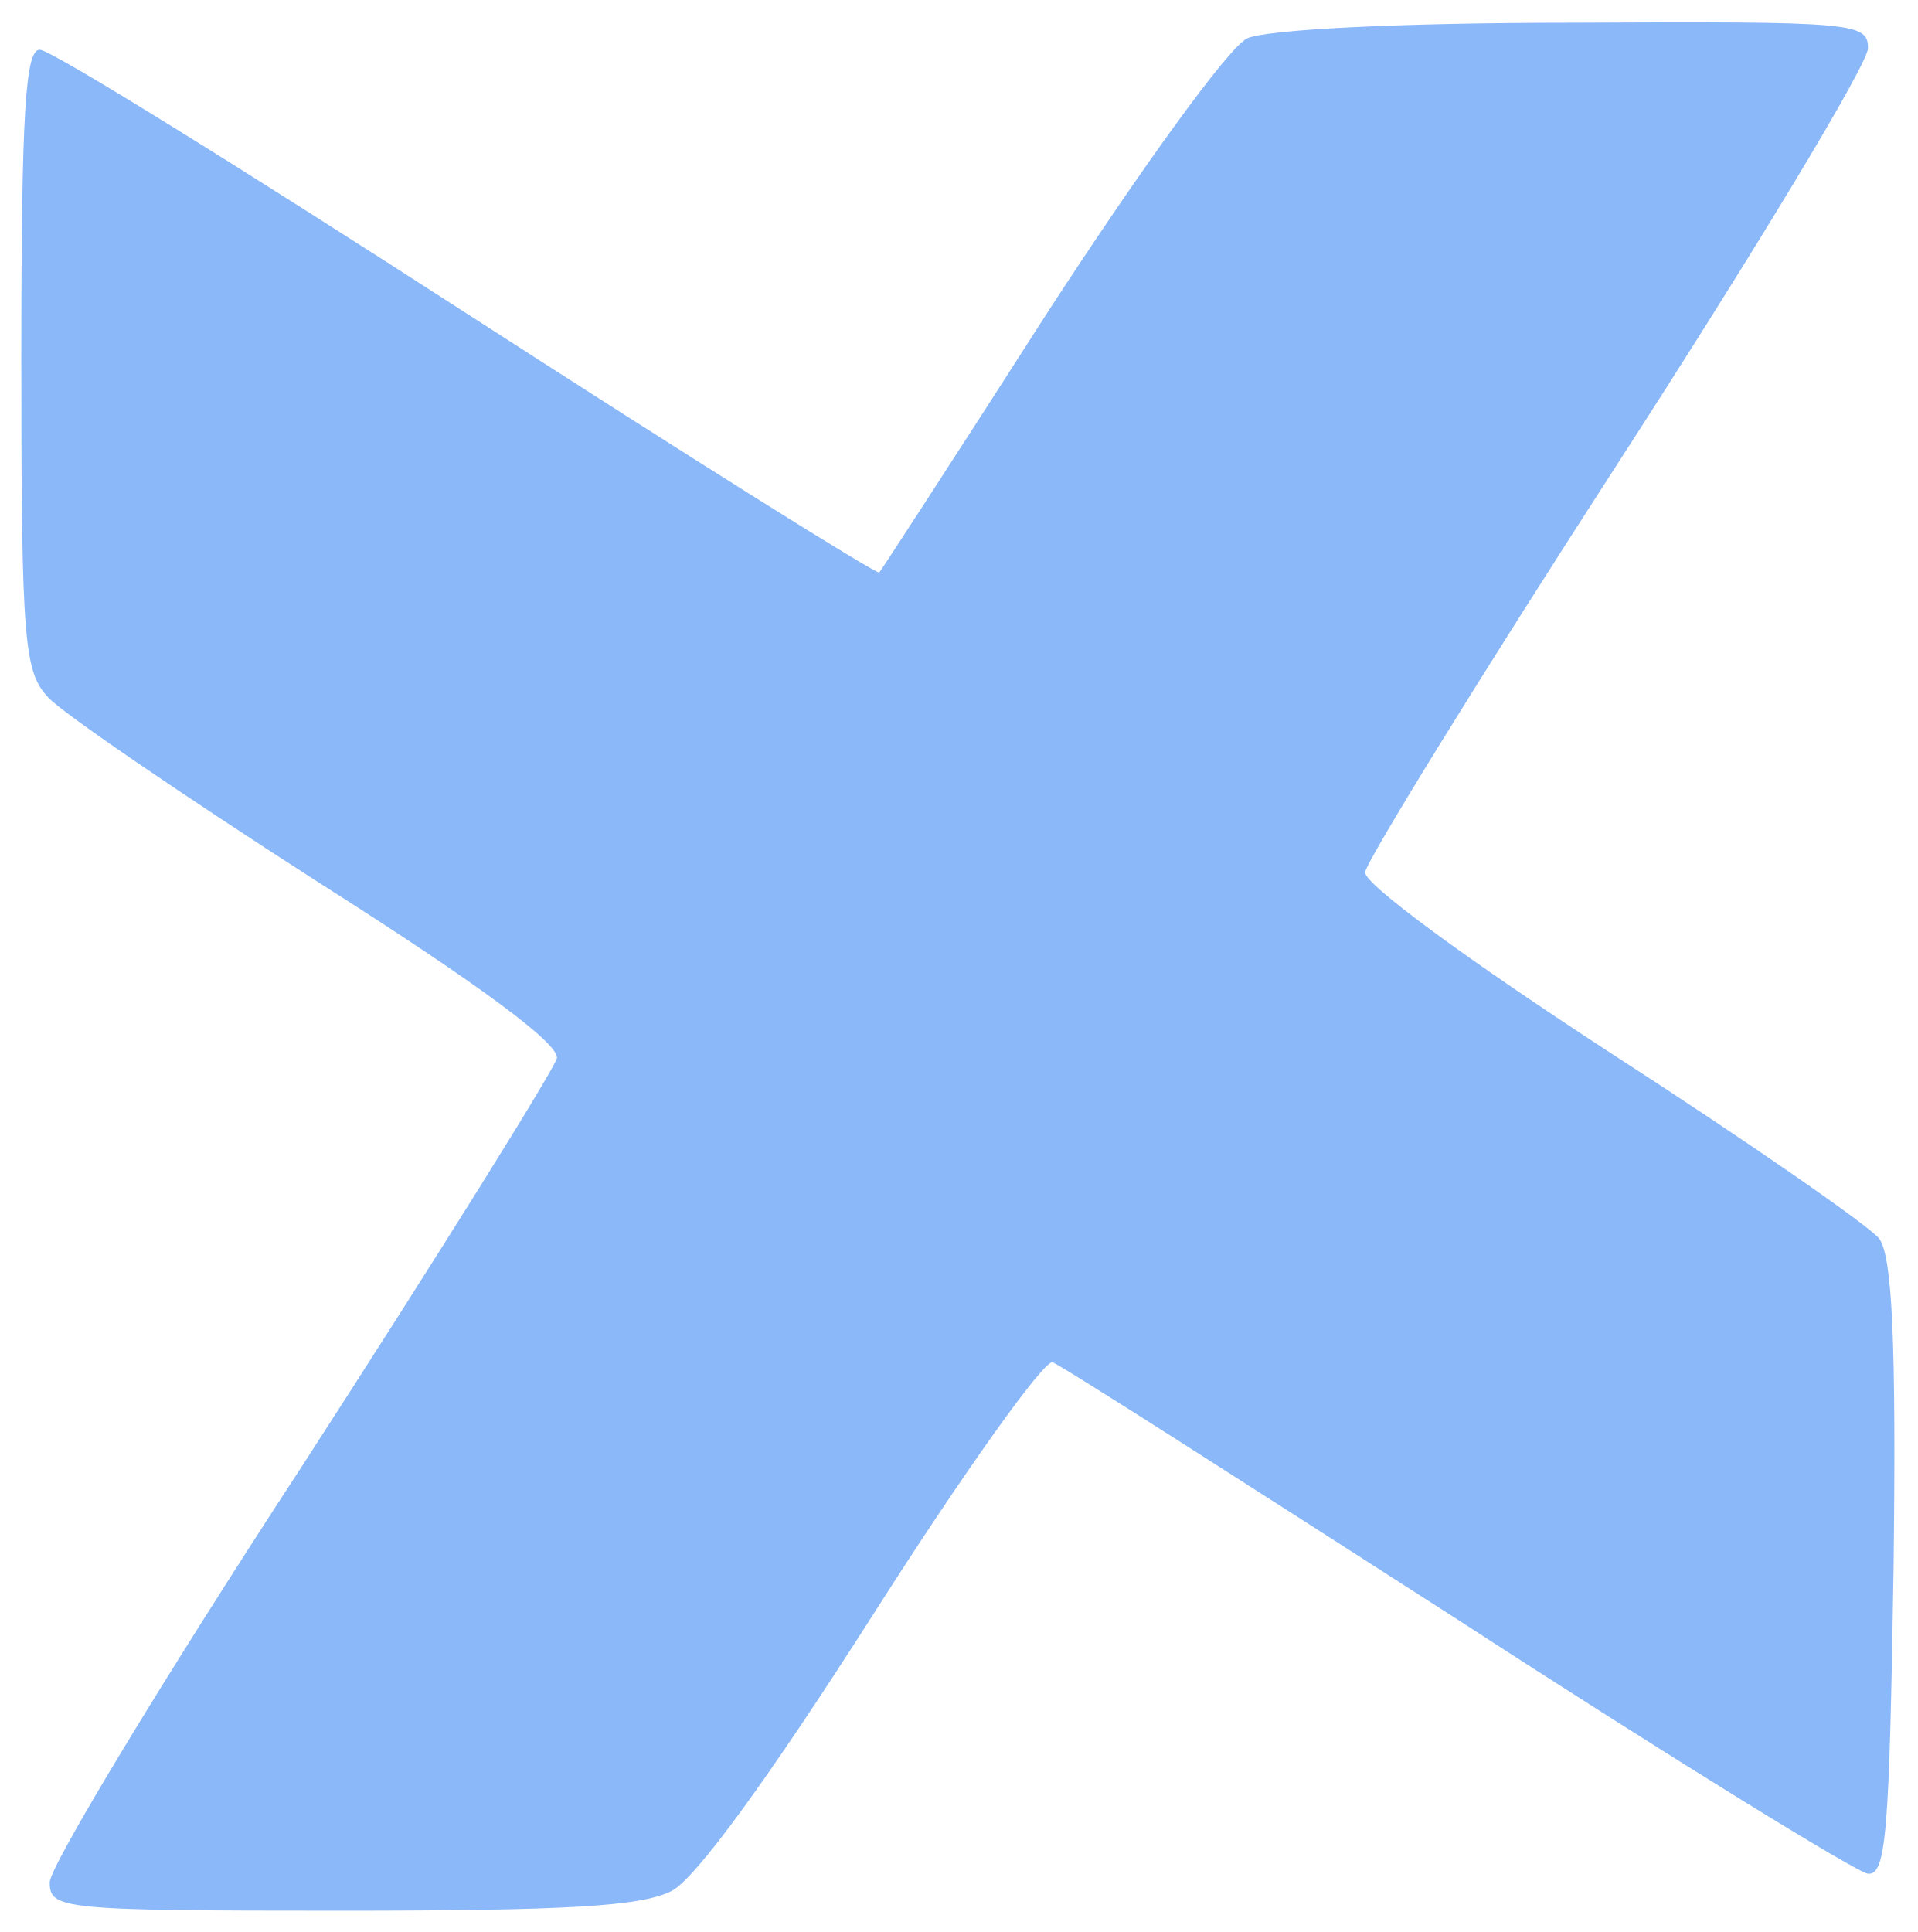
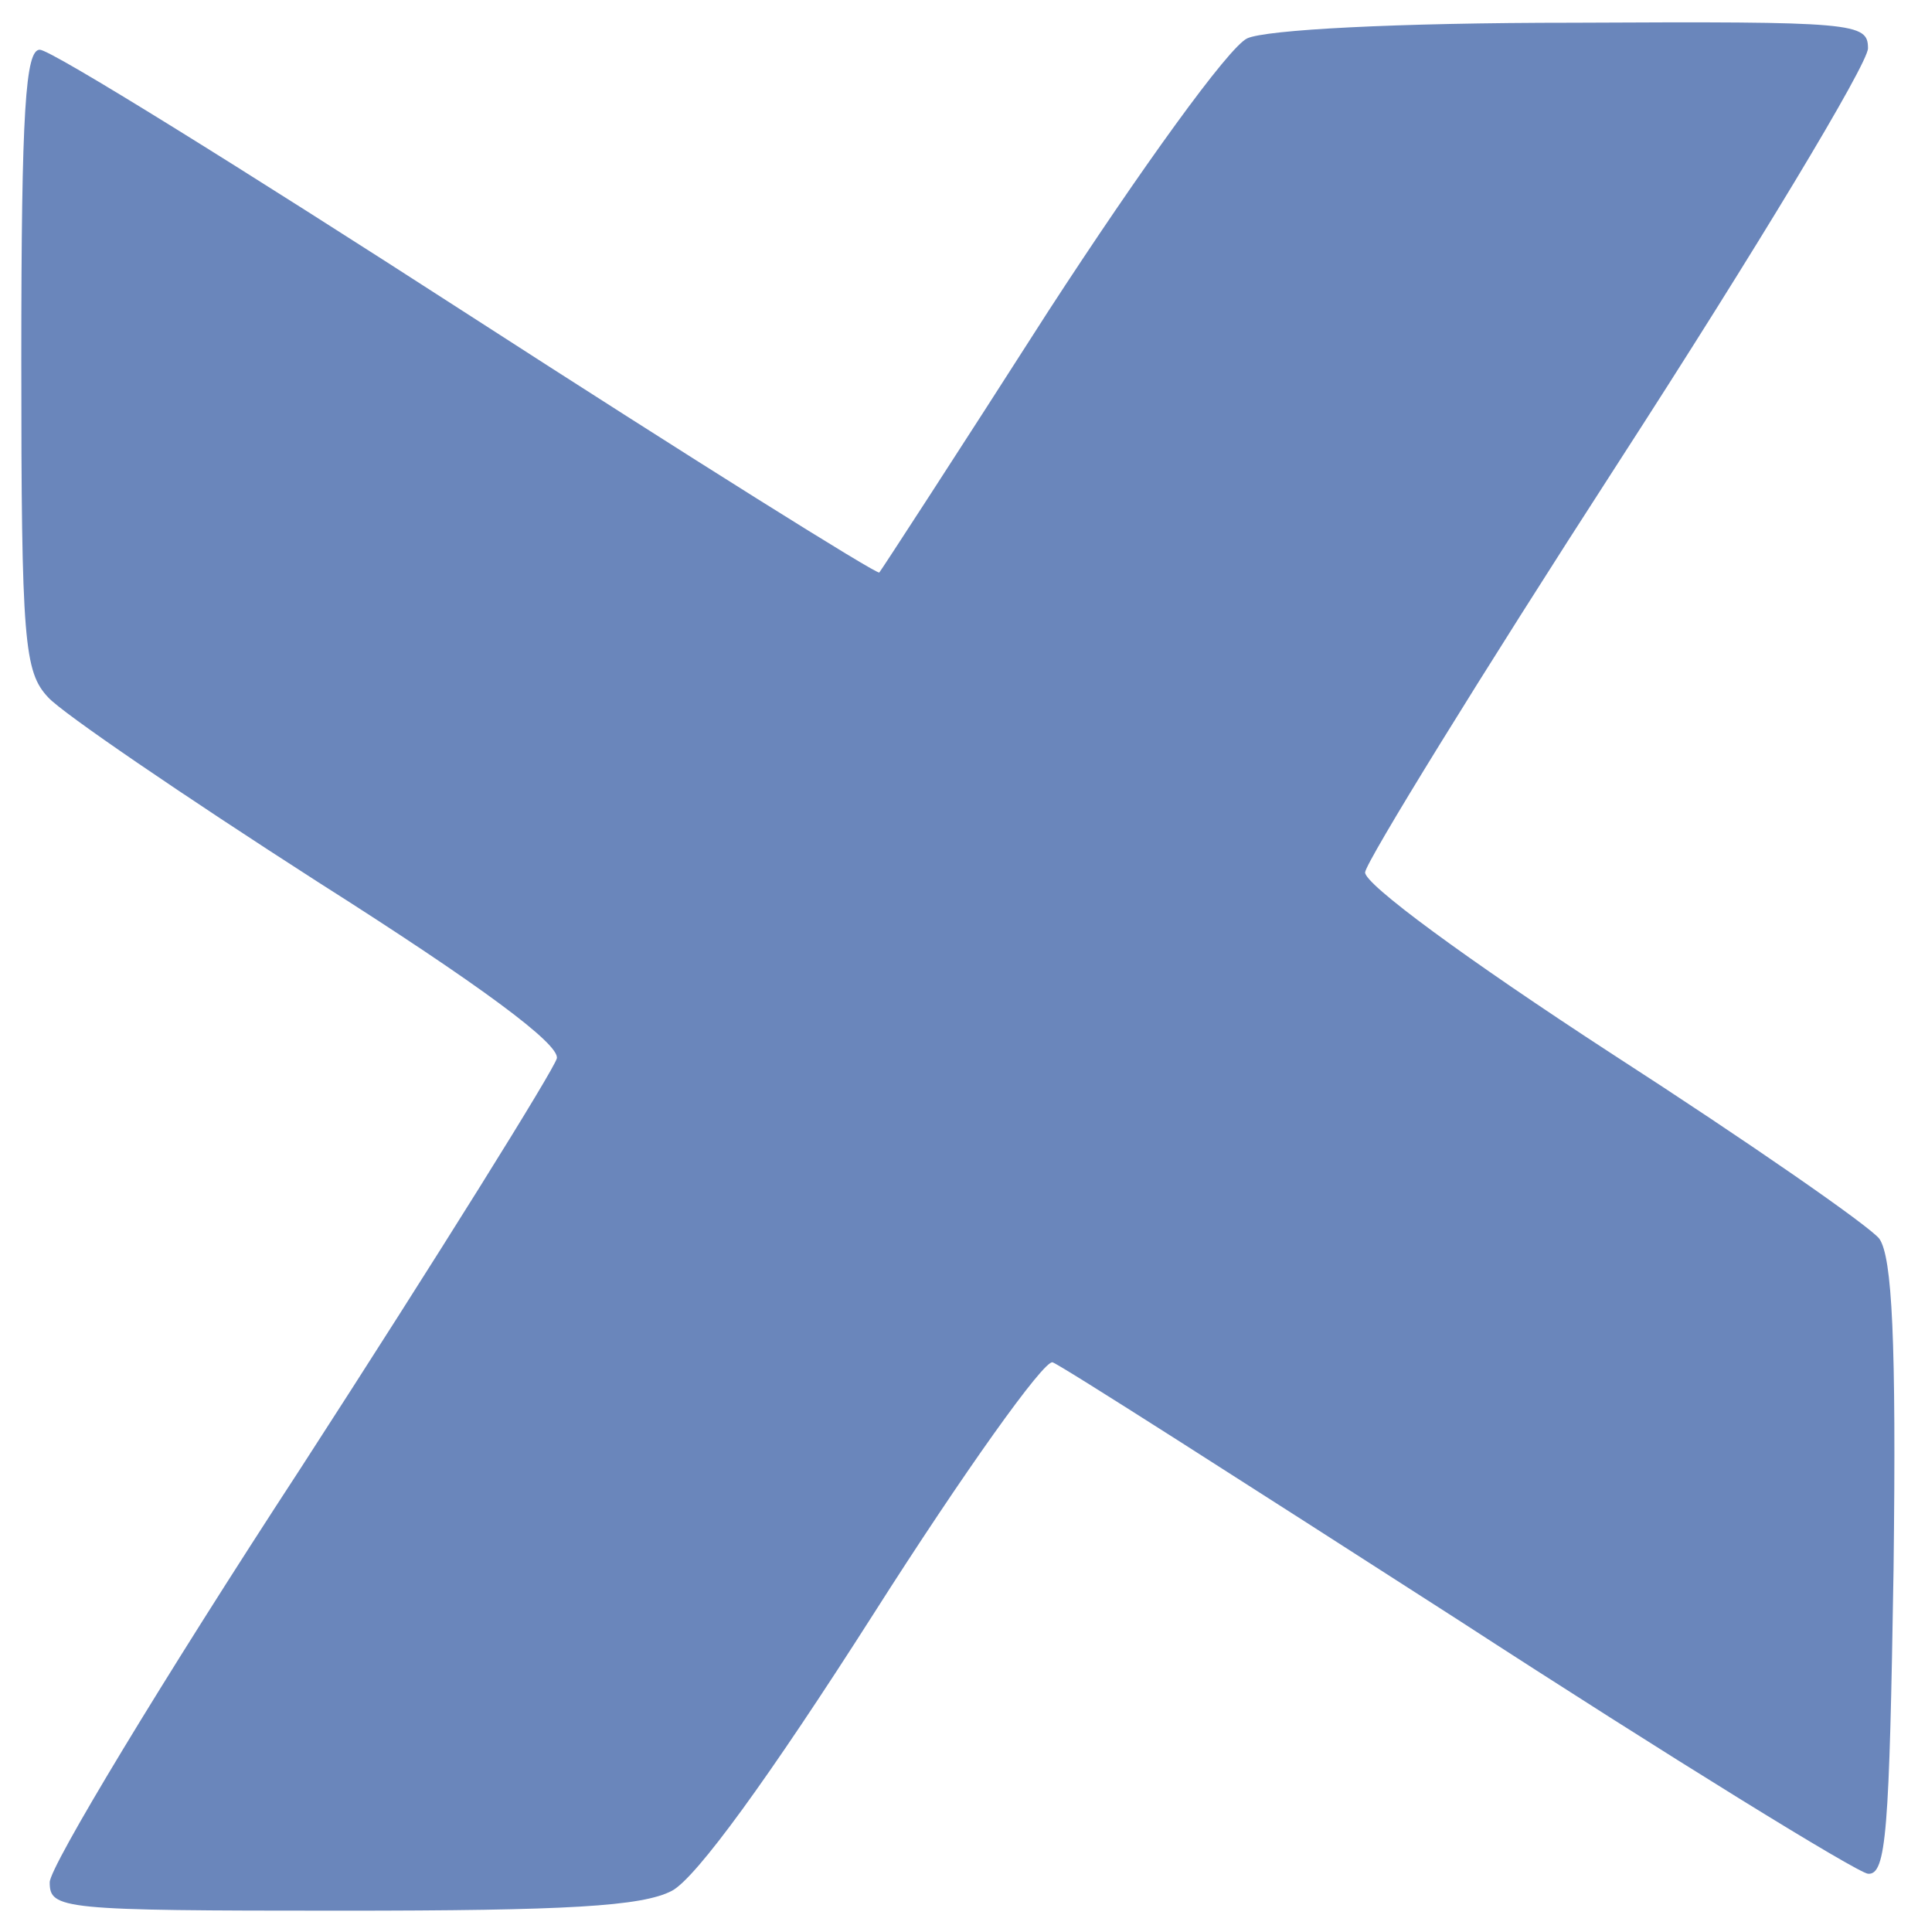
<svg xmlns="http://www.w3.org/2000/svg" viewBox="831.5 -0.5 135.0 136.0" role="img" aria-label="Avantex">
  <g transform="translate(0,135) scale(0.1,-0.1)" stroke="none">
-     <path class="ax-x" fill="#8bb8f8" d="M9193 1328 c-13 -6 -75 -92 -140 -192 -64 -100 -118 -183 -119 -184 -1 -2 -132 80 -290 182 -158 102 -293 186 -301 186 -10 0 -13 -42 -13 -218 0 -199 2 -220 19 -238 10 -11 95 -69 190 -130 115 -73 170 -114 168 -124 -2 -8 -83 -138 -180 -288 -98 -150 -177 -281 -177 -292 0 -19 8 -20 205 -20 159 0 212 3 233 14 17 9 68 79 142 195 63 99 120 179 126 177 6 -2 134 -84 285 -181 151 -98 281 -178 289 -179 13 -1 15 30 18 214 2 162 -1 220 -10 233 -7 9 -92 68 -188 130 -103 67 -175 120 -174 128 1 8 81 138 178 288 97 150 176 281 176 292 0 18 -9 19 -207 18 -127 0 -217 -5 -230 -11z" />
+     <path class="ax-x" fill="#6A86BB" d="M9193 1328 c-13 -6 -75 -92 -140 -192 -64 -100 -118 -183 -119 -184 -1 -2 -132 80 -290 182 -158 102 -293 186 -301 186 -10 0 -13 -42 -13 -218 0 -199 2 -220 19 -238 10 -11 95 -69 190 -130 115 -73 170 -114 168 -124 -2 -8 -83 -138 -180 -288 -98 -150 -177 -281 -177 -292 0 -19 8 -20 205 -20 159 0 212 3 233 14 17 9 68 79 142 195 63 99 120 179 126 177 6 -2 134 -84 285 -181 151 -98 281 -178 289 -179 13 -1 15 30 18 214 2 162 -1 220 -10 233 -7 9 -92 68 -188 130 -103 67 -175 120 -174 128 1 8 81 138 178 288 97 150 176 281 176 292 0 18 -9 19 -207 18 -127 0 -217 -5 -230 -11z" />
  </g>
</svg>
